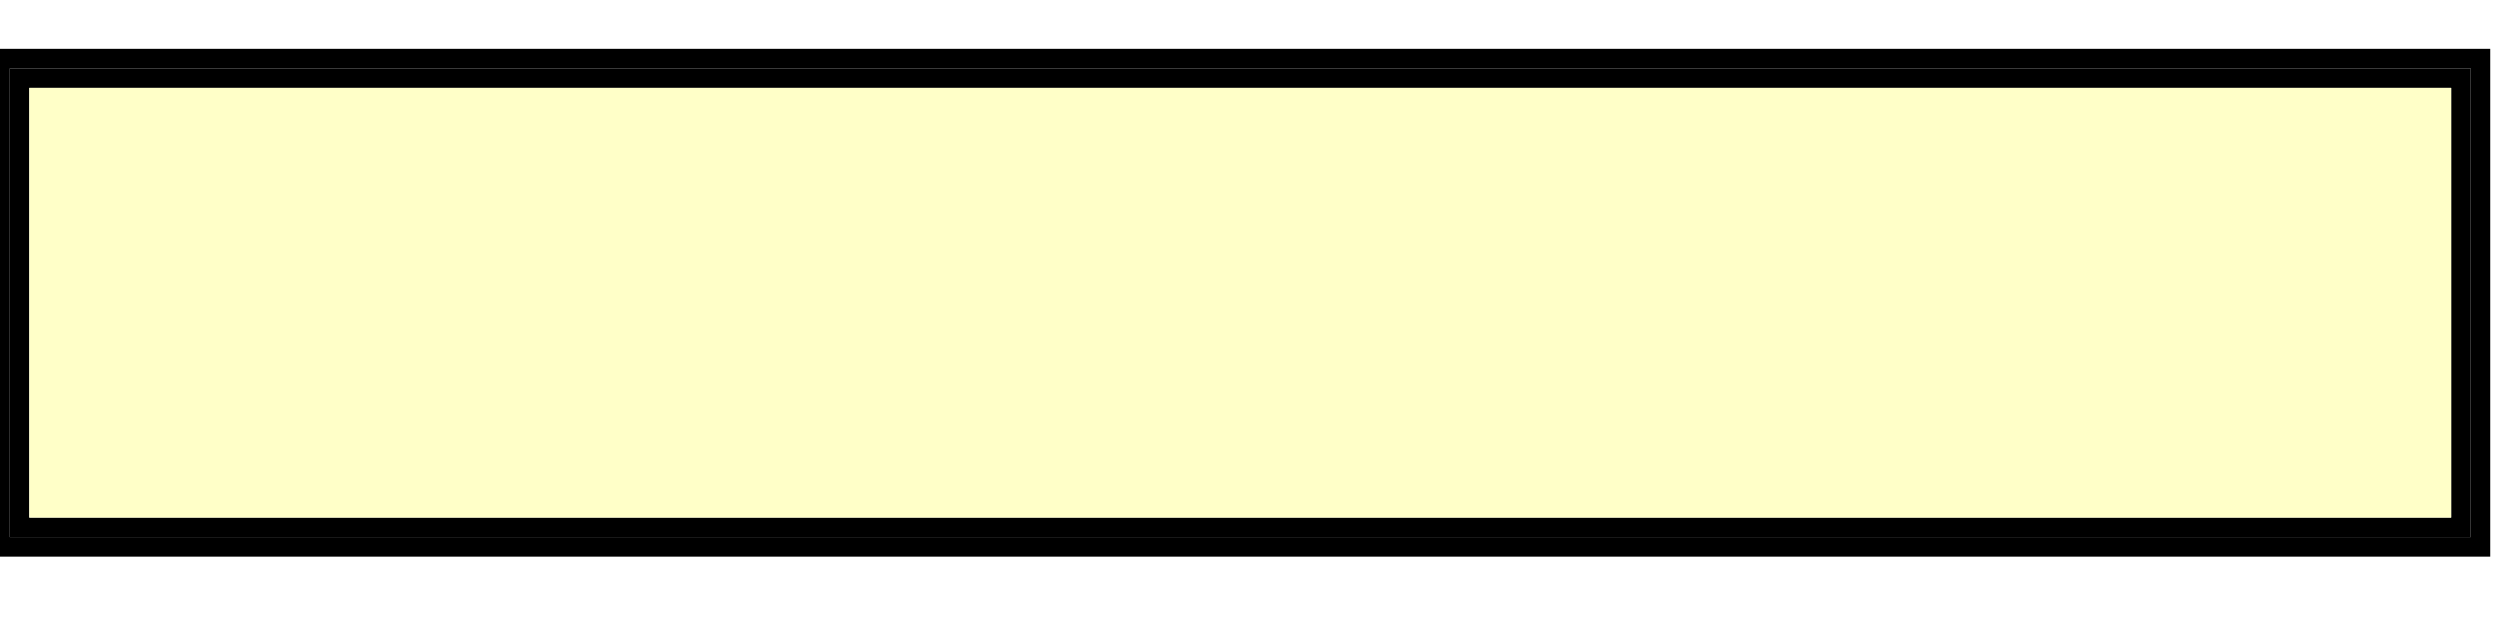
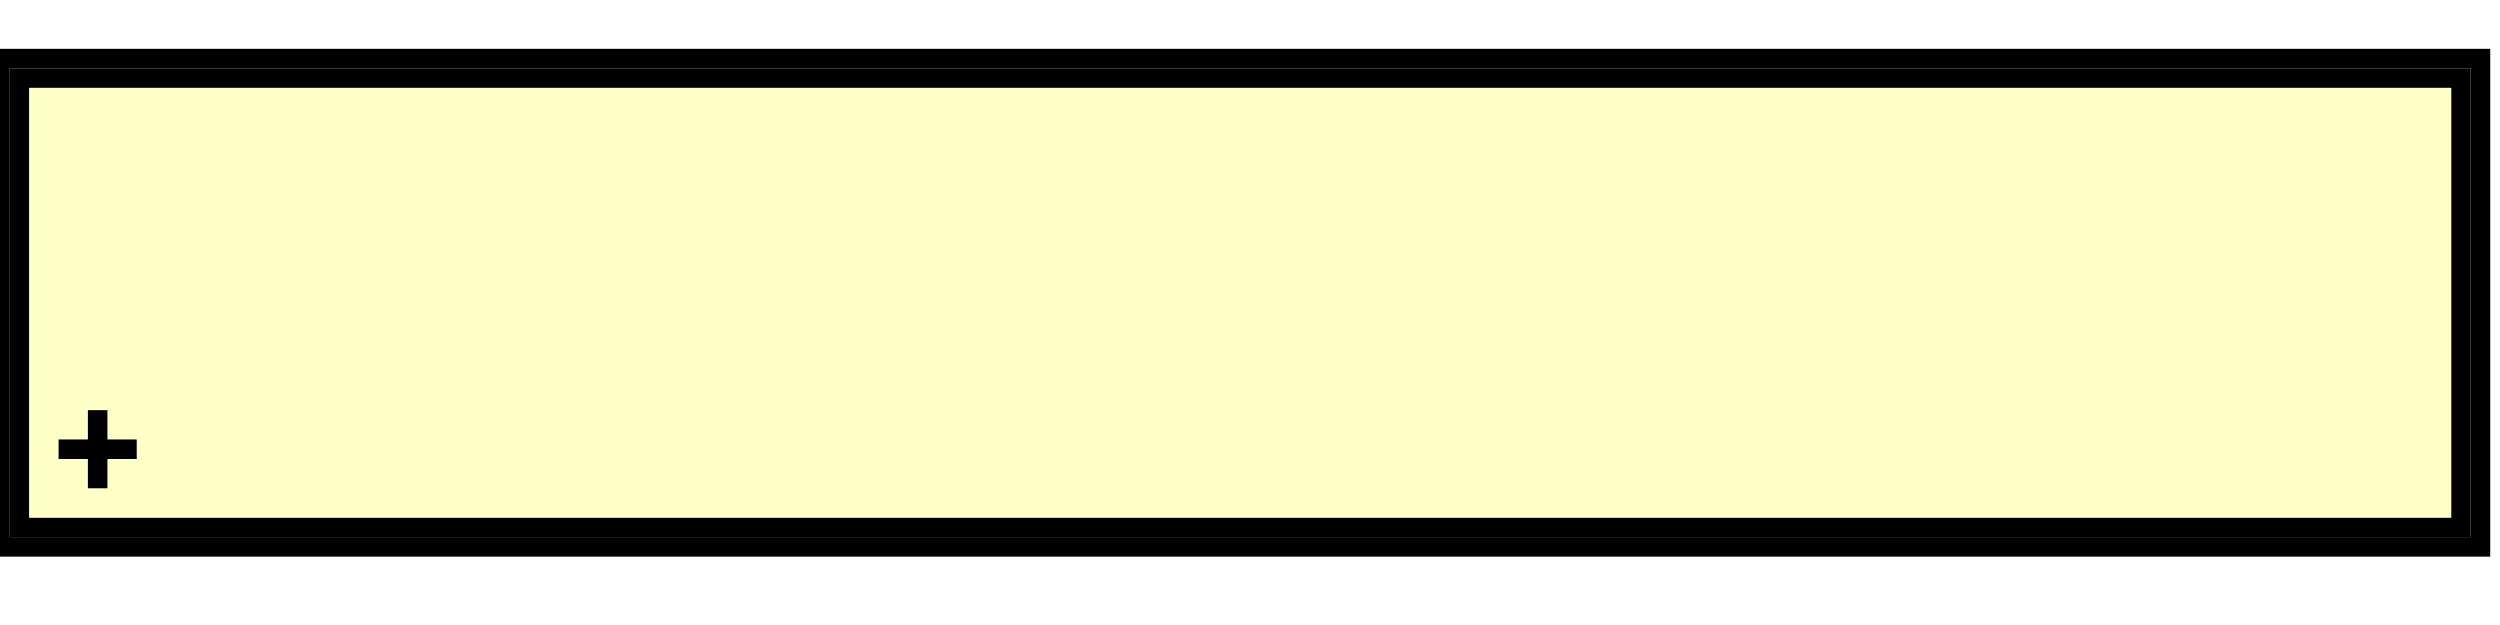
<svg width="128" height="32">
  <g>
    <path stroke="rgb(0,0,0)" fill="none" d="M 0,3 L 127,3 L 127,28 L 0,28 z " />
    <path stroke="rgb(0,0,0)" fill="none" d="M 1,4 L 126,4 L 126,27 L 1,27 z " />
    <path stroke="rgb(255,255,200)" fill="rgb(255,255,200)" d="M 2,5 L 125,5 L 125,26 L 2,26 z " />
+     <path stroke="rgb(0,0,0)" fill="none" d="M 3,23 L 7,23 z " />
+     <path stroke="rgb(0,0,0)" fill="none" d="M 5,21 L 5,25 z " />
  </g>
</svg>
